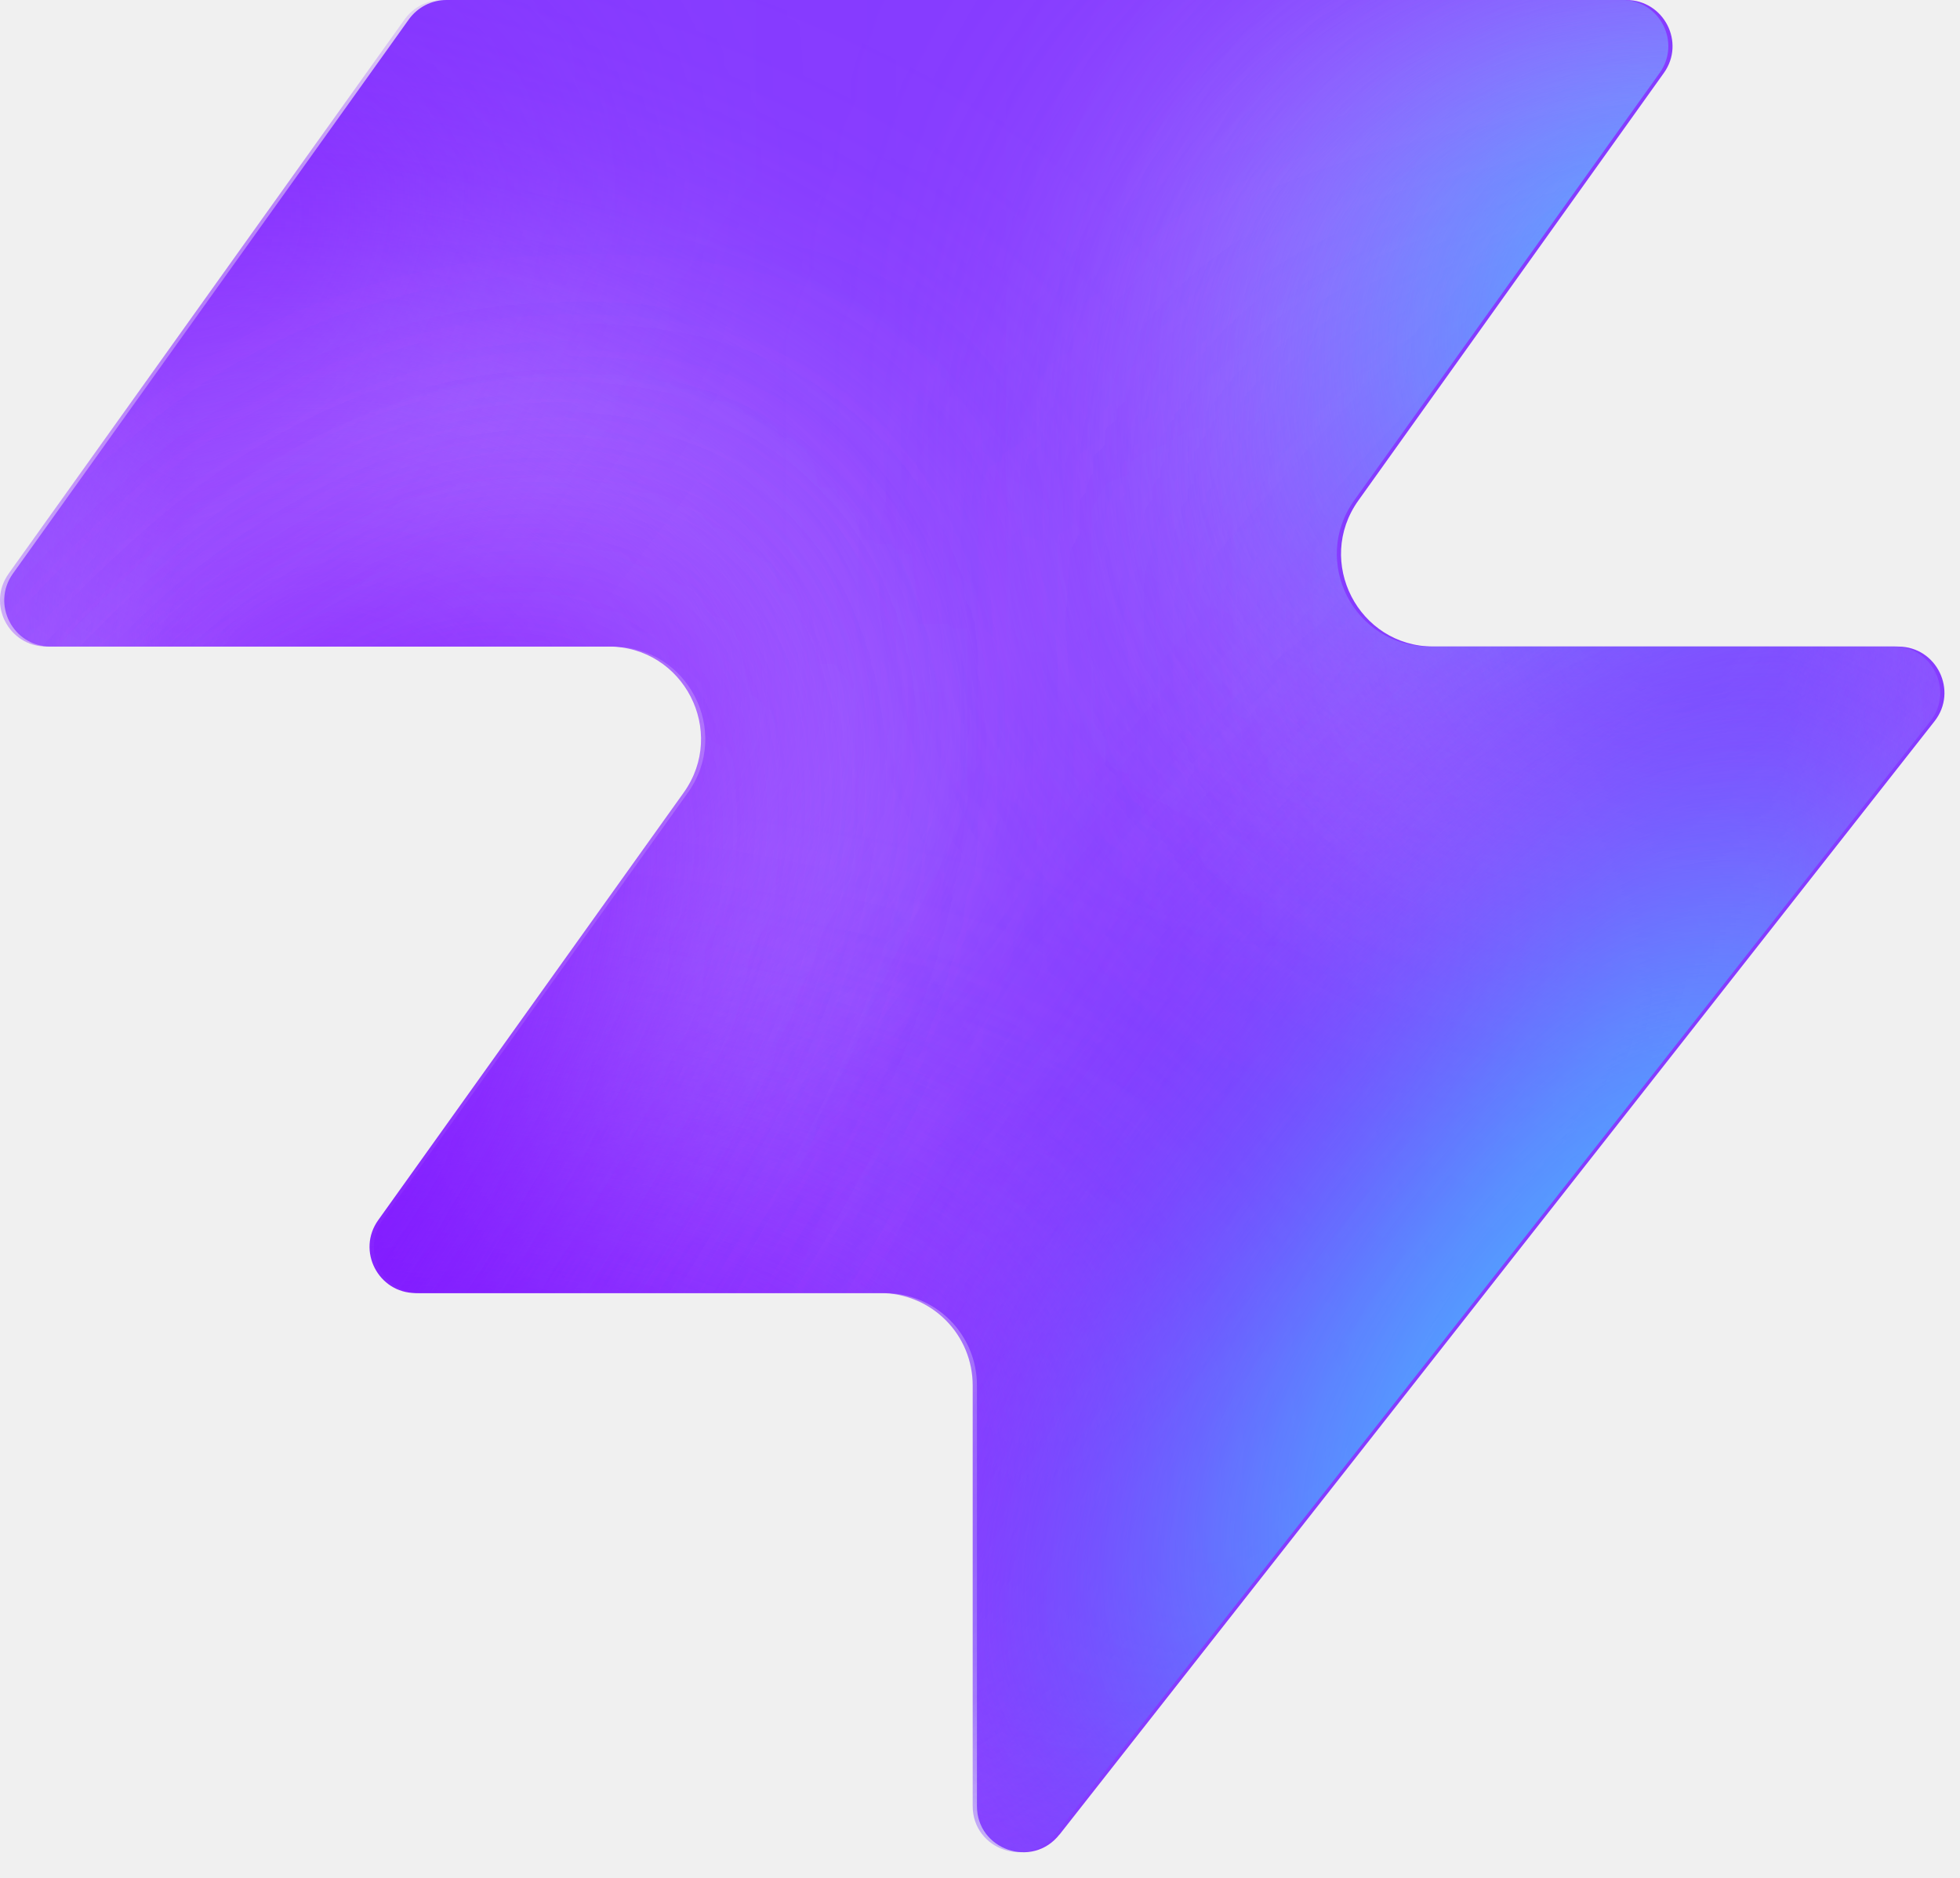
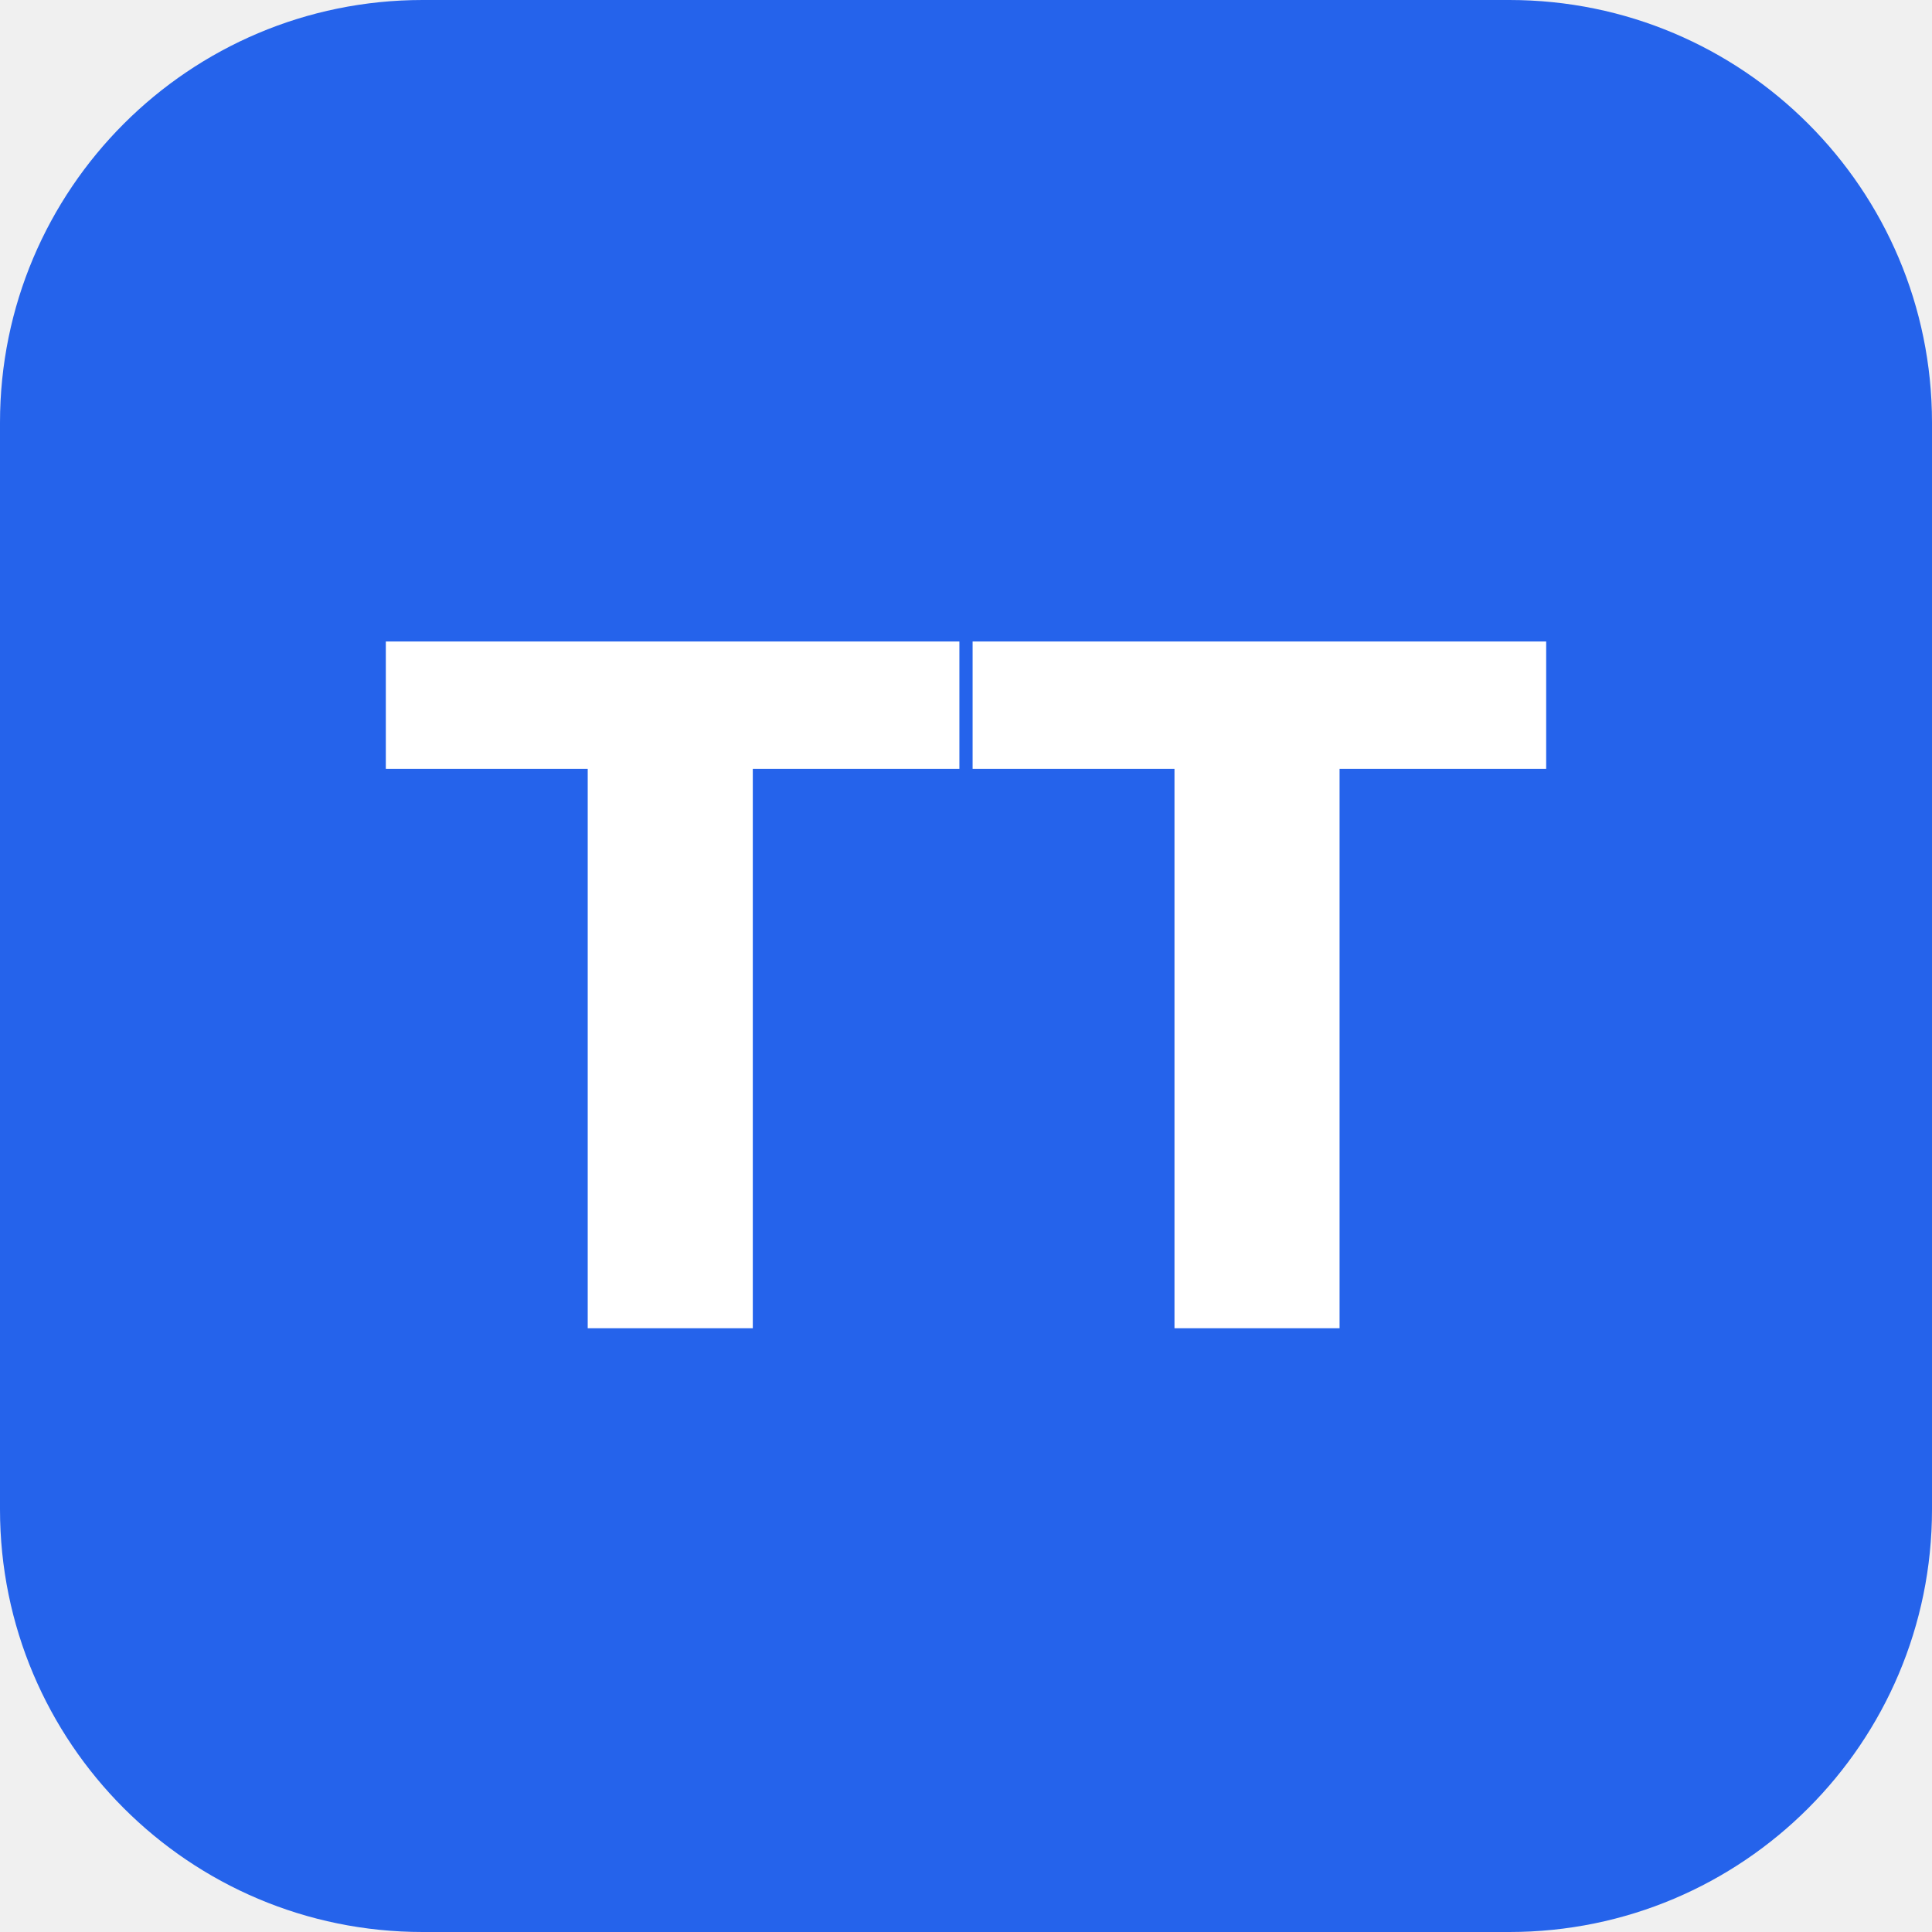
- <svg xmlns="http://www.w3.org/2000/svg" width="48" height="46" fill="none" viewBox="0 0 48 46">
-   <path fill="#863bff" d="M25.946 44.938c-.664.845-2.021.375-2.021-.698V33.937a2.26 2.26 0 0 0-2.262-2.262H10.287c-.92 0-1.456-1.04-.92-1.788l7.48-10.471c1.07-1.497 0-3.578-1.842-3.578H1.237c-.92 0-1.456-1.04-.92-1.788L10.013.474c.214-.297.556-.474.92-.474h28.894c.92 0 1.456 1.04.92 1.788l-7.48 10.471c-1.07 1.498 0 3.579 1.842 3.579h11.377c.943 0 1.473 1.088.89 1.83L25.947 44.94z" style="fill:#863bff;fill:color(display-p3 .525 .23 1);fill-opacity:1" />
-   <mask id="a" width="48" height="46" x="0" y="0" maskUnits="userSpaceOnUse" style="mask-type:alpha">
-     <path fill="#000" d="M25.842 44.938c-.664.844-2.021.375-2.021-.698V33.937a2.26 2.26 0 0 0-2.262-2.262H10.183c-.92 0-1.456-1.04-.92-1.788l7.48-10.471c1.07-1.498 0-3.579-1.842-3.579H1.133c-.92 0-1.456-1.04-.92-1.787L9.91.473c.214-.297.556-.474.92-.474h28.894c.92 0 1.456 1.04.92 1.788l-7.48 10.471c-1.07 1.498 0 3.578 1.842 3.578h11.377c.943 0 1.473 1.088.89 1.832L25.843 44.94z" style="fill:#000;fill-opacity:1" />
-   </mask>
-   <g mask="url(#a)">
-     <g filter="url(#b)">
-       <ellipse cx="5.508" cy="14.704" fill="#ede6ff" rx="5.508" ry="14.704" style="fill:#ede6ff;fill:color(display-p3 .927 .903 1);fill-opacity:1" transform="matrix(.00324 1 1 -.00324 -4.47 31.516)" />
-     </g>
-     <g filter="url(#c)">
-       <ellipse cx="10.399" cy="29.851" fill="#ede6ff" rx="10.399" ry="29.851" style="fill:#ede6ff;fill:color(display-p3 .927 .903 1);fill-opacity:1" transform="matrix(.00324 1 1 -.00324 -39.328 7.883)" />
-     </g>
-     <g filter="url(#d)">
-       <ellipse cx="5.508" cy="30.487" fill="#7e14ff" rx="5.508" ry="30.487" style="fill:#7e14ff;fill:color(display-p3 .492 .077 1);fill-opacity:1" transform="rotate(89.814 -25.913 -14.639)scale(1 -1)" />
-     </g>
-     <g filter="url(#e)">
-       <ellipse cx="5.508" cy="30.599" fill="#7e14ff" rx="5.508" ry="30.599" style="fill:#7e14ff;fill:color(display-p3 .492 .077 1);fill-opacity:1" transform="rotate(89.814 -32.644 -3.334)scale(1 -1)" />
-     </g>
-     <g filter="url(#f)">
-       <ellipse cx="5.508" cy="30.599" fill="#7e14ff" rx="5.508" ry="30.599" style="fill:#7e14ff;fill:color(display-p3 .492 .077 1);fill-opacity:1" transform="matrix(.00324 1 1 -.00324 -34.34 30.47)" />
-     </g>
-     <g filter="url(#g)">
-       <ellipse cx="14.072" cy="22.078" fill="#ede6ff" rx="14.072" ry="22.078" style="fill:#ede6ff;fill:color(display-p3 .927 .903 1);fill-opacity:1" transform="rotate(93.35 24.506 48.493)scale(-1 1)" />
-     </g>
-     <g filter="url(#h)">
-       <ellipse cx="3.47" cy="21.501" fill="#7e14ff" rx="3.47" ry="21.501" style="fill:#7e14ff;fill:color(display-p3 .492 .077 1);fill-opacity:1" transform="rotate(89.009 28.708 47.59)scale(-1 1)" />
-     </g>
-     <g filter="url(#i)">
-       <ellipse cx="3.47" cy="21.501" fill="#7e14ff" rx="3.47" ry="21.501" style="fill:#7e14ff;fill:color(display-p3 .492 .077 1);fill-opacity:1" transform="rotate(89.009 28.708 47.59)scale(-1 1)" />
-     </g>
-     <g filter="url(#j)">
-       <ellipse cx=".387" cy="8.972" fill="#7e14ff" rx="4.407" ry="29.108" style="fill:#7e14ff;fill:color(display-p3 .492 .077 1);fill-opacity:1" transform="rotate(39.51 .387 8.972)" />
-     </g>
-     <g filter="url(#k)">
-       <ellipse cx="47.523" cy="-6.092" fill="#7e14ff" rx="4.407" ry="29.108" style="fill:#7e14ff;fill:color(display-p3 .492 .077 1);fill-opacity:1" transform="rotate(37.892 47.523 -6.092)" />
-     </g>
-     <g filter="url(#l)">
-       <ellipse cx="41.412" cy="6.333" fill="#47bfff" rx="5.971" ry="9.665" style="fill:#47bfff;fill:color(display-p3 .28 .748 1);fill-opacity:1" transform="rotate(37.892 41.412 6.333)" />
-     </g>
-     <g filter="url(#m)">
-       <ellipse cx="-1.879" cy="38.332" fill="#7e14ff" rx="4.407" ry="29.108" style="fill:#7e14ff;fill:color(display-p3 .492 .077 1);fill-opacity:1" transform="rotate(37.892 -1.88 38.332)" />
-     </g>
-     <g filter="url(#n)">
-       <ellipse cx="-1.879" cy="38.332" fill="#7e14ff" rx="4.407" ry="29.108" style="fill:#7e14ff;fill:color(display-p3 .492 .077 1);fill-opacity:1" transform="rotate(37.892 -1.88 38.332)" />
-     </g>
-     <g filter="url(#o)">
-       <ellipse cx="35.651" cy="29.907" fill="#7e14ff" rx="4.407" ry="29.108" style="fill:#7e14ff;fill:color(display-p3 .492 .077 1);fill-opacity:1" transform="rotate(37.892 35.651 29.907)" />
-     </g>
-     <g filter="url(#p)">
-       <ellipse cx="38.418" cy="32.4" fill="#47bfff" rx="5.971" ry="15.297" style="fill:#47bfff;fill:color(display-p3 .28 .748 1);fill-opacity:1" transform="rotate(37.892 38.418 32.4)" />
-     </g>
-   </g>
-   <defs>
-     <filter id="b" width="60.045" height="41.654" x="-19.77" y="16.149" color-interpolation-filters="sRGB" filterUnits="userSpaceOnUse">
-       <feFlood flood-opacity="0" result="BackgroundImageFix" />
-       <feBlend in="SourceGraphic" in2="BackgroundImageFix" result="shape" />
-       <feGaussianBlur result="effect1_foregroundBlur_2002_17158" stdDeviation="7.659" />
-     </filter>
-     <filter id="c" width="90.34" height="51.437" x="-54.613" y="-7.533" color-interpolation-filters="sRGB" filterUnits="userSpaceOnUse">
-       <feFlood flood-opacity="0" result="BackgroundImageFix" />
-       <feBlend in="SourceGraphic" in2="BackgroundImageFix" result="shape" />
-       <feGaussianBlur result="effect1_foregroundBlur_2002_17158" stdDeviation="7.659" />
-     </filter>
-     <filter id="d" width="79.355" height="29.4" x="-49.64" y="2.03" color-interpolation-filters="sRGB" filterUnits="userSpaceOnUse">
-       <feFlood flood-opacity="0" result="BackgroundImageFix" />
-       <feBlend in="SourceGraphic" in2="BackgroundImageFix" result="shape" />
-       <feGaussianBlur result="effect1_foregroundBlur_2002_17158" stdDeviation="4.596" />
-     </filter>
-     <filter id="e" width="79.579" height="29.4" x="-45.045" y="20.029" color-interpolation-filters="sRGB" filterUnits="userSpaceOnUse">
-       <feFlood flood-opacity="0" result="BackgroundImageFix" />
-       <feBlend in="SourceGraphic" in2="BackgroundImageFix" result="shape" />
-       <feGaussianBlur result="effect1_foregroundBlur_2002_17158" stdDeviation="4.596" />
-     </filter>
-     <filter id="f" width="79.579" height="29.4" x="-43.513" y="21.178" color-interpolation-filters="sRGB" filterUnits="userSpaceOnUse">
-       <feFlood flood-opacity="0" result="BackgroundImageFix" />
-       <feBlend in="SourceGraphic" in2="BackgroundImageFix" result="shape" />
-       <feGaussianBlur result="effect1_foregroundBlur_2002_17158" stdDeviation="4.596" />
-     </filter>
-     <filter id="g" width="74.749" height="58.852" x="15.756" y="-17.901" color-interpolation-filters="sRGB" filterUnits="userSpaceOnUse">
-       <feFlood flood-opacity="0" result="BackgroundImageFix" />
-       <feBlend in="SourceGraphic" in2="BackgroundImageFix" result="shape" />
-       <feGaussianBlur result="effect1_foregroundBlur_2002_17158" stdDeviation="7.659" />
-     </filter>
-     <filter id="h" width="61.377" height="25.362" x="23.548" y="2.284" color-interpolation-filters="sRGB" filterUnits="userSpaceOnUse">
-       <feFlood flood-opacity="0" result="BackgroundImageFix" />
-       <feBlend in="SourceGraphic" in2="BackgroundImageFix" result="shape" />
-       <feGaussianBlur result="effect1_foregroundBlur_2002_17158" stdDeviation="4.596" />
-     </filter>
-     <filter id="i" width="61.377" height="25.362" x="23.548" y="2.284" color-interpolation-filters="sRGB" filterUnits="userSpaceOnUse">
-       <feFlood flood-opacity="0" result="BackgroundImageFix" />
-       <feBlend in="SourceGraphic" in2="BackgroundImageFix" result="shape" />
-       <feGaussianBlur result="effect1_foregroundBlur_2002_17158" stdDeviation="4.596" />
-     </filter>
-     <filter id="j" width="56.045" height="63.649" x="-27.636" y="-22.853" color-interpolation-filters="sRGB" filterUnits="userSpaceOnUse">
-       <feFlood flood-opacity="0" result="BackgroundImageFix" />
-       <feBlend in="SourceGraphic" in2="BackgroundImageFix" result="shape" />
-       <feGaussianBlur result="effect1_foregroundBlur_2002_17158" stdDeviation="4.596" />
-     </filter>
-     <filter id="k" width="54.814" height="64.646" x="20.116" y="-38.415" color-interpolation-filters="sRGB" filterUnits="userSpaceOnUse">
-       <feFlood flood-opacity="0" result="BackgroundImageFix" />
-       <feBlend in="SourceGraphic" in2="BackgroundImageFix" result="shape" />
-       <feGaussianBlur result="effect1_foregroundBlur_2002_17158" stdDeviation="4.596" />
-     </filter>
-     <filter id="l" width="33.541" height="35.313" x="24.641" y="-11.323" color-interpolation-filters="sRGB" filterUnits="userSpaceOnUse">
-       <feFlood flood-opacity="0" result="BackgroundImageFix" />
-       <feBlend in="SourceGraphic" in2="BackgroundImageFix" result="shape" />
-       <feGaussianBlur result="effect1_foregroundBlur_2002_17158" stdDeviation="4.596" />
-     </filter>
-     <filter id="m" width="54.814" height="64.646" x="-29.286" y="6.009" color-interpolation-filters="sRGB" filterUnits="userSpaceOnUse">
-       <feFlood flood-opacity="0" result="BackgroundImageFix" />
-       <feBlend in="SourceGraphic" in2="BackgroundImageFix" result="shape" />
-       <feGaussianBlur result="effect1_foregroundBlur_2002_17158" stdDeviation="4.596" />
-     </filter>
-     <filter id="n" width="54.814" height="64.646" x="-29.286" y="6.009" color-interpolation-filters="sRGB" filterUnits="userSpaceOnUse">
-       <feFlood flood-opacity="0" result="BackgroundImageFix" />
-       <feBlend in="SourceGraphic" in2="BackgroundImageFix" result="shape" />
-       <feGaussianBlur result="effect1_foregroundBlur_2002_17158" stdDeviation="4.596" />
-     </filter>
-     <filter id="o" width="54.814" height="64.646" x="8.244" y="-2.416" color-interpolation-filters="sRGB" filterUnits="userSpaceOnUse">
-       <feFlood flood-opacity="0" result="BackgroundImageFix" />
-       <feBlend in="SourceGraphic" in2="BackgroundImageFix" result="shape" />
-       <feGaussianBlur result="effect1_foregroundBlur_2002_17158" stdDeviation="4.596" />
-     </filter>
-     <filter id="p" width="39.409" height="43.623" x="18.713" y="10.588" color-interpolation-filters="sRGB" filterUnits="userSpaceOnUse">
-       <feFlood flood-opacity="0" result="BackgroundImageFix" />
-       <feBlend in="SourceGraphic" in2="BackgroundImageFix" result="shape" />
-       <feGaussianBlur result="effect1_foregroundBlur_2002_17158" stdDeviation="4.596" />
-     </filter>
-   </defs>
+ <svg xmlns="http://www.w3.org/2000/svg" viewBox="0 0 32 32" width="32" height="32">
+   <rect width="32" height="32" rx="7" fill="#2563eb" />
+   <text x="16" y="22" fill="#ffffff" font-family="-apple-system, BlinkMacSystemFont, 'Segoe UI', Roboto, 'Helvetica Neue', Arial, sans-serif" font-size="16" font-weight="900" text-anchor="middle" letter-spacing="-0.5">TT</text>
</svg>
